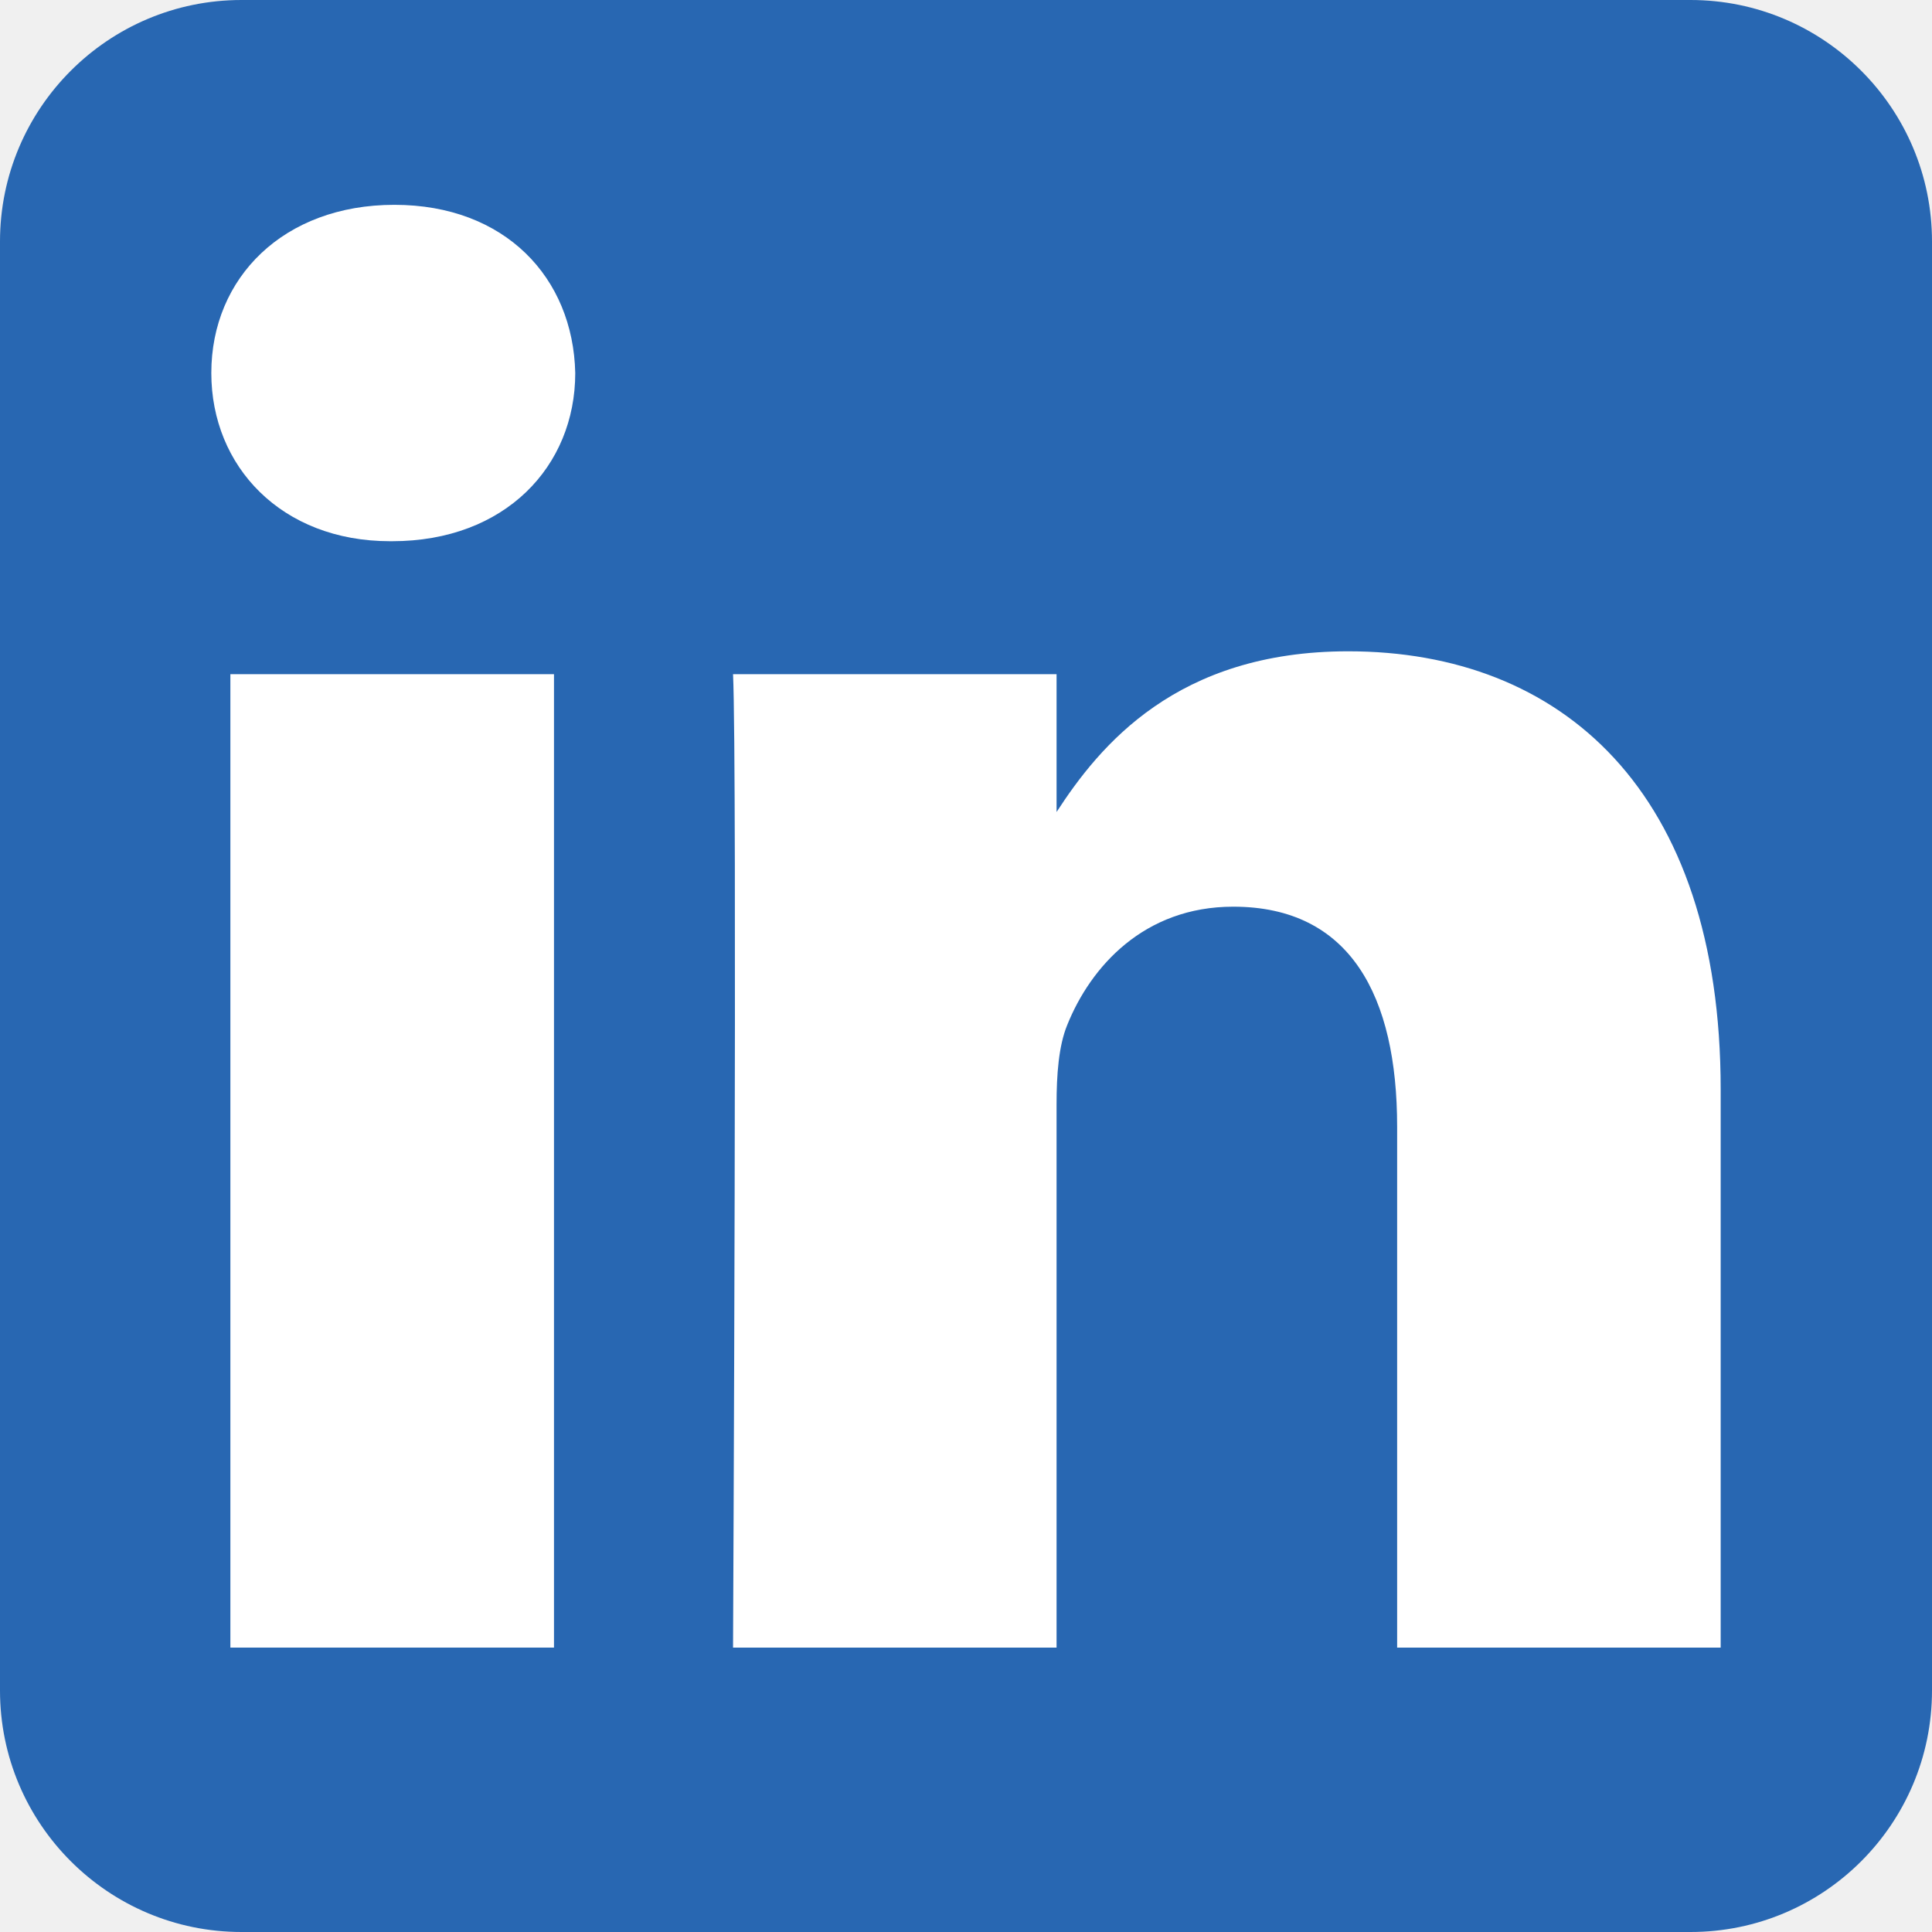
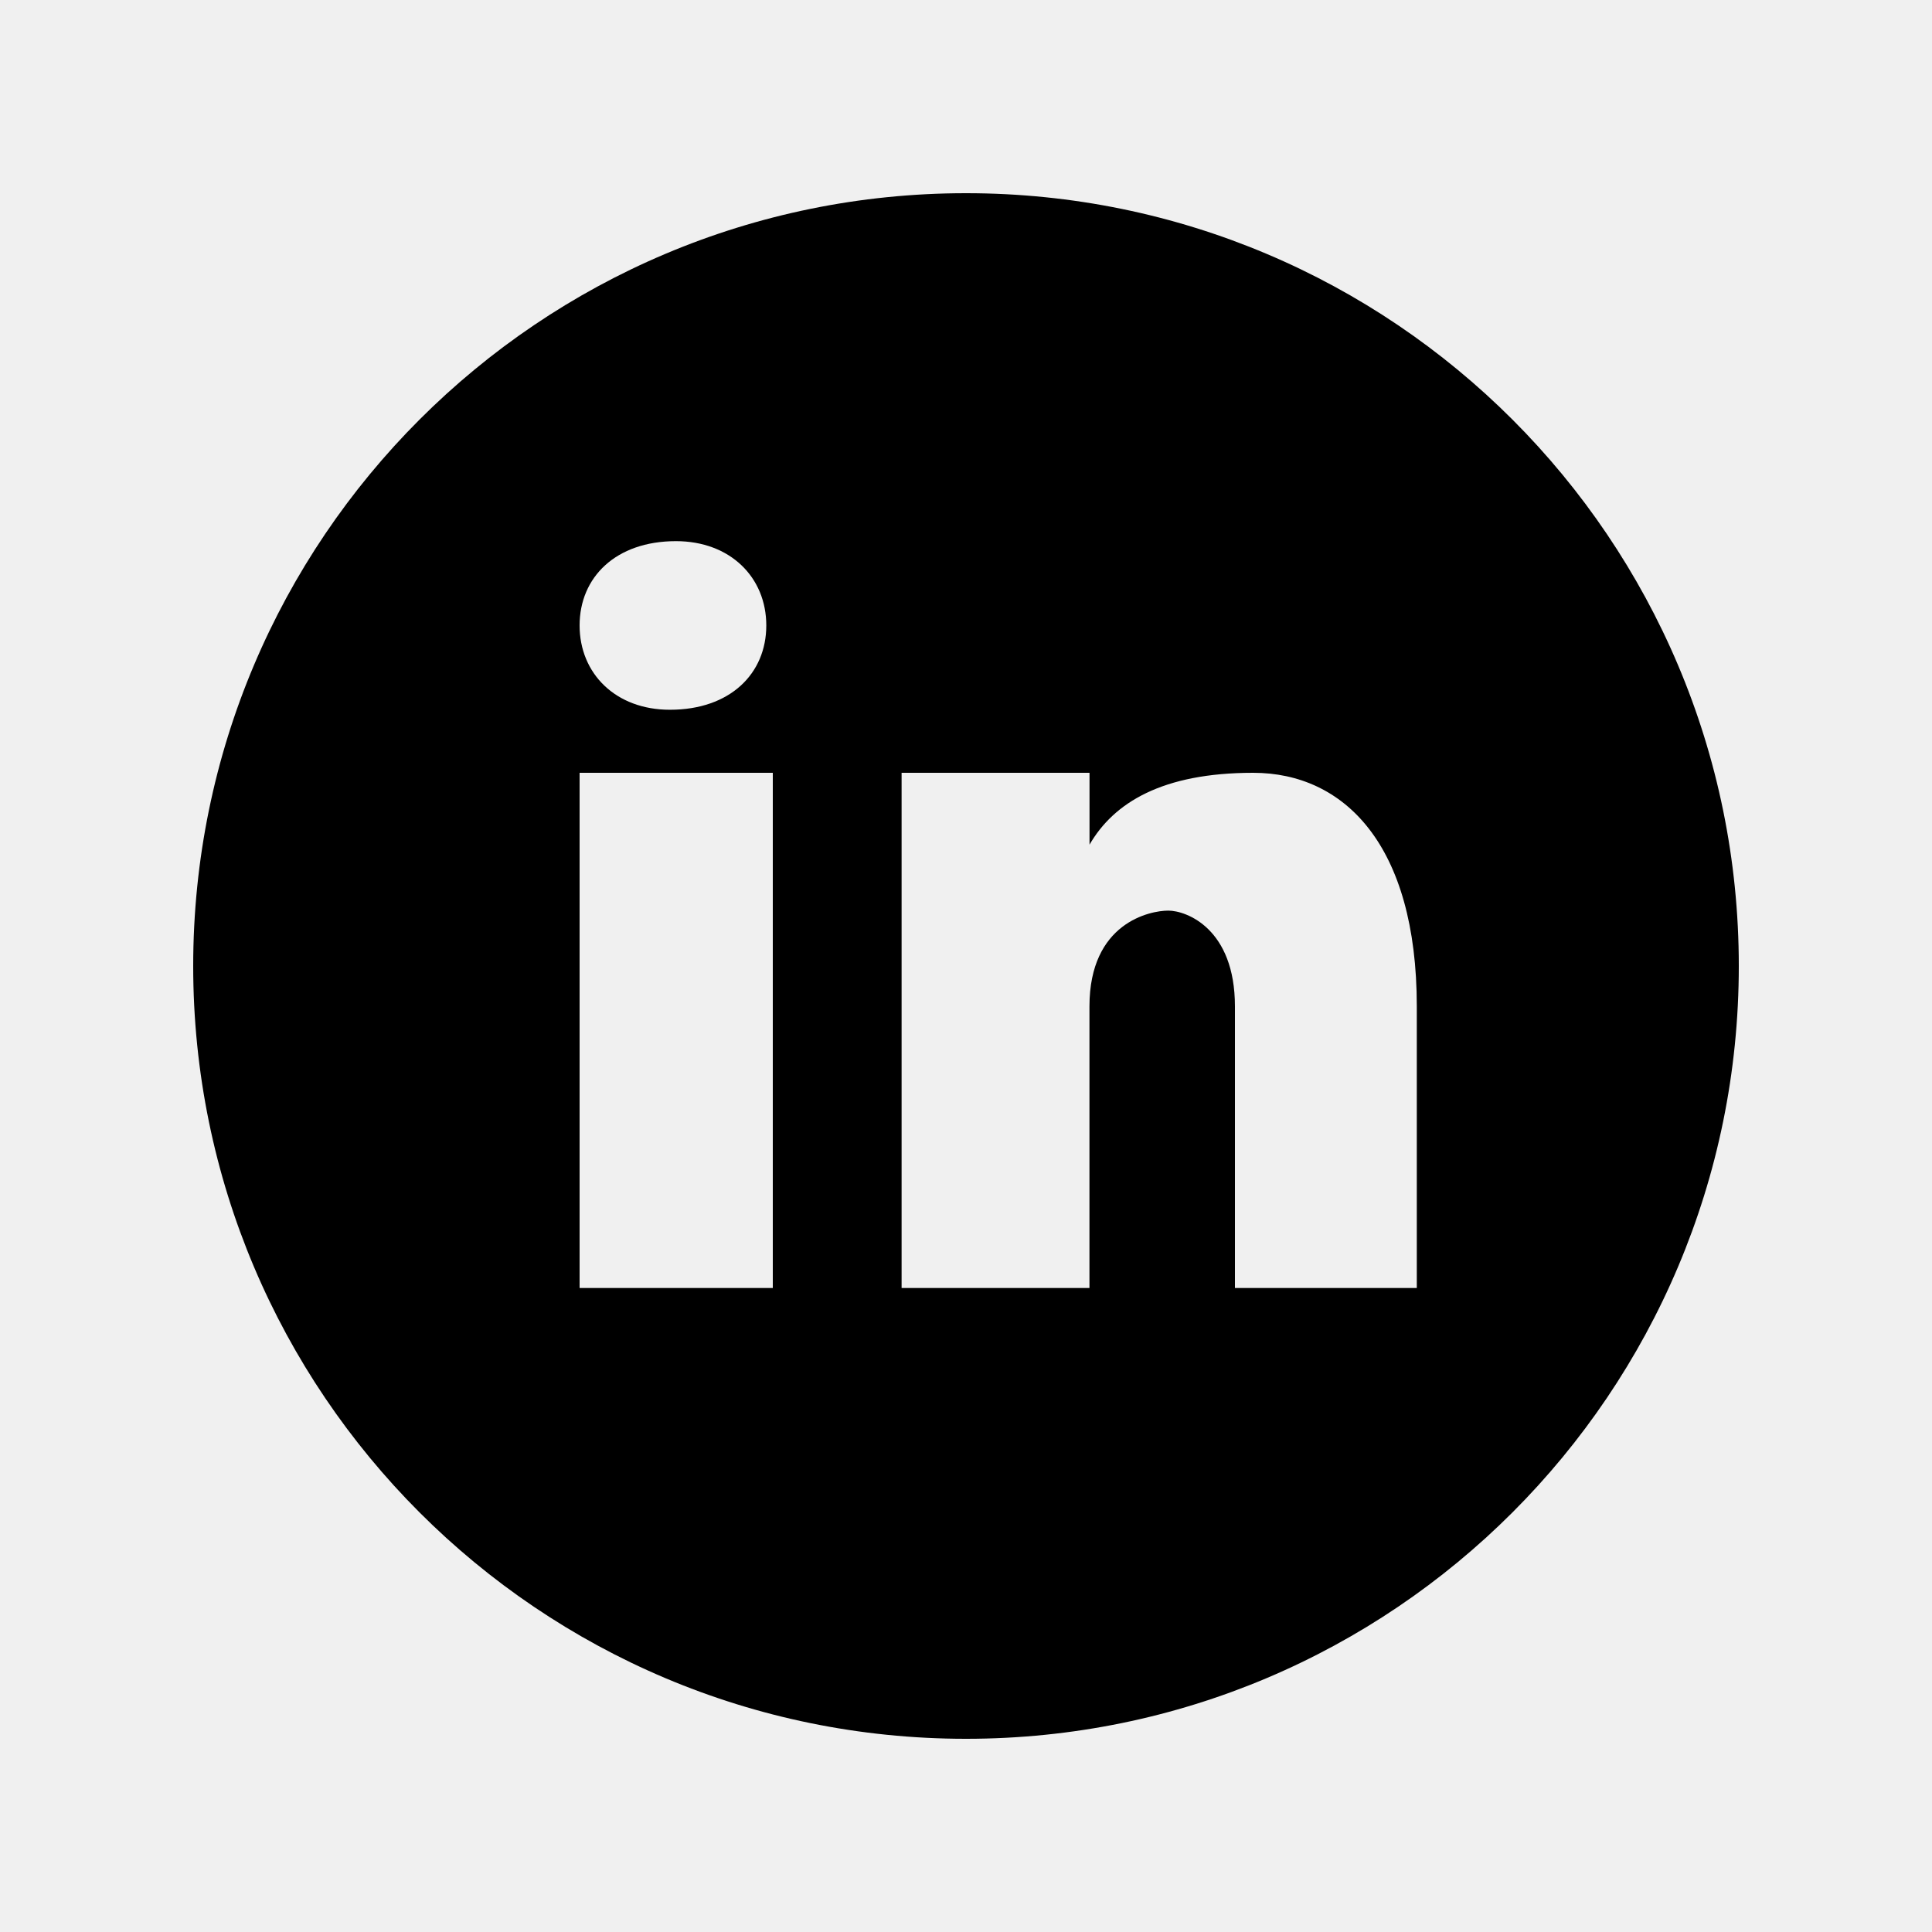
- <svg xmlns="http://www.w3.org/2000/svg" height="30px" style="fill-rule:evenodd;clip-rule:evenodd;stroke-linejoin:round;stroke-miterlimit:2;" version="1.1" viewBox="0 0 512 512" width="30px" xml:space="preserve">
-   <g id="g5891">
-     <path d="M512,64c0,-35.323 -28.677,-64 -64,-64l-384,0c-35.323,0 -64,28.677 -64,64l0,384c0,35.323 28.677,64 64,64l384,0c35.323,0 64,-28.677 64,-64l0,-384Z" id="background" style="fill:#2867b2;" />
-     <g id="shapes">
-       <rect height="257.962" id="rect11" style="fill:#fff;" width="85.76" x="61.053" y="178.667" />
-       <path d="M104.512,54.28c-29.341,0 -48.512,19.29 -48.512,44.573c0,24.752 18.588,44.574 47.377,44.574l0.554,0c29.903,0 48.516,-19.822 48.516,-44.574c-0.555,-25.283 -18.611,-44.573 -47.935,-44.573Z" id="path13-0" style="fill:#fff;fill-rule:nonzero;" />
-       <path d="M357.278,172.601c-45.49,0 -65.866,25.017 -77.276,42.589l0,-36.523l-85.738,0c1.137,24.197 0,257.961 0,257.961l85.737,0l0,-144.064c0,-7.711 0.554,-15.42 2.827,-20.931c6.188,-15.4 20.305,-31.352 43.993,-31.352c31.012,0 43.436,23.664 43.436,58.327l0,138.02l85.741,0l0,-147.93c0,-79.237 -42.305,-116.097 -98.72,-116.097Z" id="path15" style="fill:#fff;fill-rule:nonzero;" />
-     </g>
-   </g>
+ <svg xmlns="http://www.w3.org/2000/svg" viewBox="0 0 30 30" width="30px" height="30px">
+   <path d="M15,3C8.373,3,3,8.373,3,15c0,6.627,5.373,12,12,12s12-5.373,12-12C27,8.373,21.627,3,15,3z M10.496,8.403 c0.842,0,1.403,0.561,1.403,1.309c0,0.748-0.561,1.309-1.496,1.309C9.561,11.022,9,10.46,9,9.712C9,8.964,9.561,8.403,10.496,8.403z M12,20H9v-8h3V20z M22,20h-2.824v-4.372c0-1.209-0.753-1.488-1.035-1.488s-1.224,0.186-1.224,1.488c0,0.186,0,4.372,0,4.372H14v-8 h2.918v1.116C17.294,12.465,18.047,12,19.459,12C20.871,12,22,13.116,22,15.628V20z" />
</svg>
